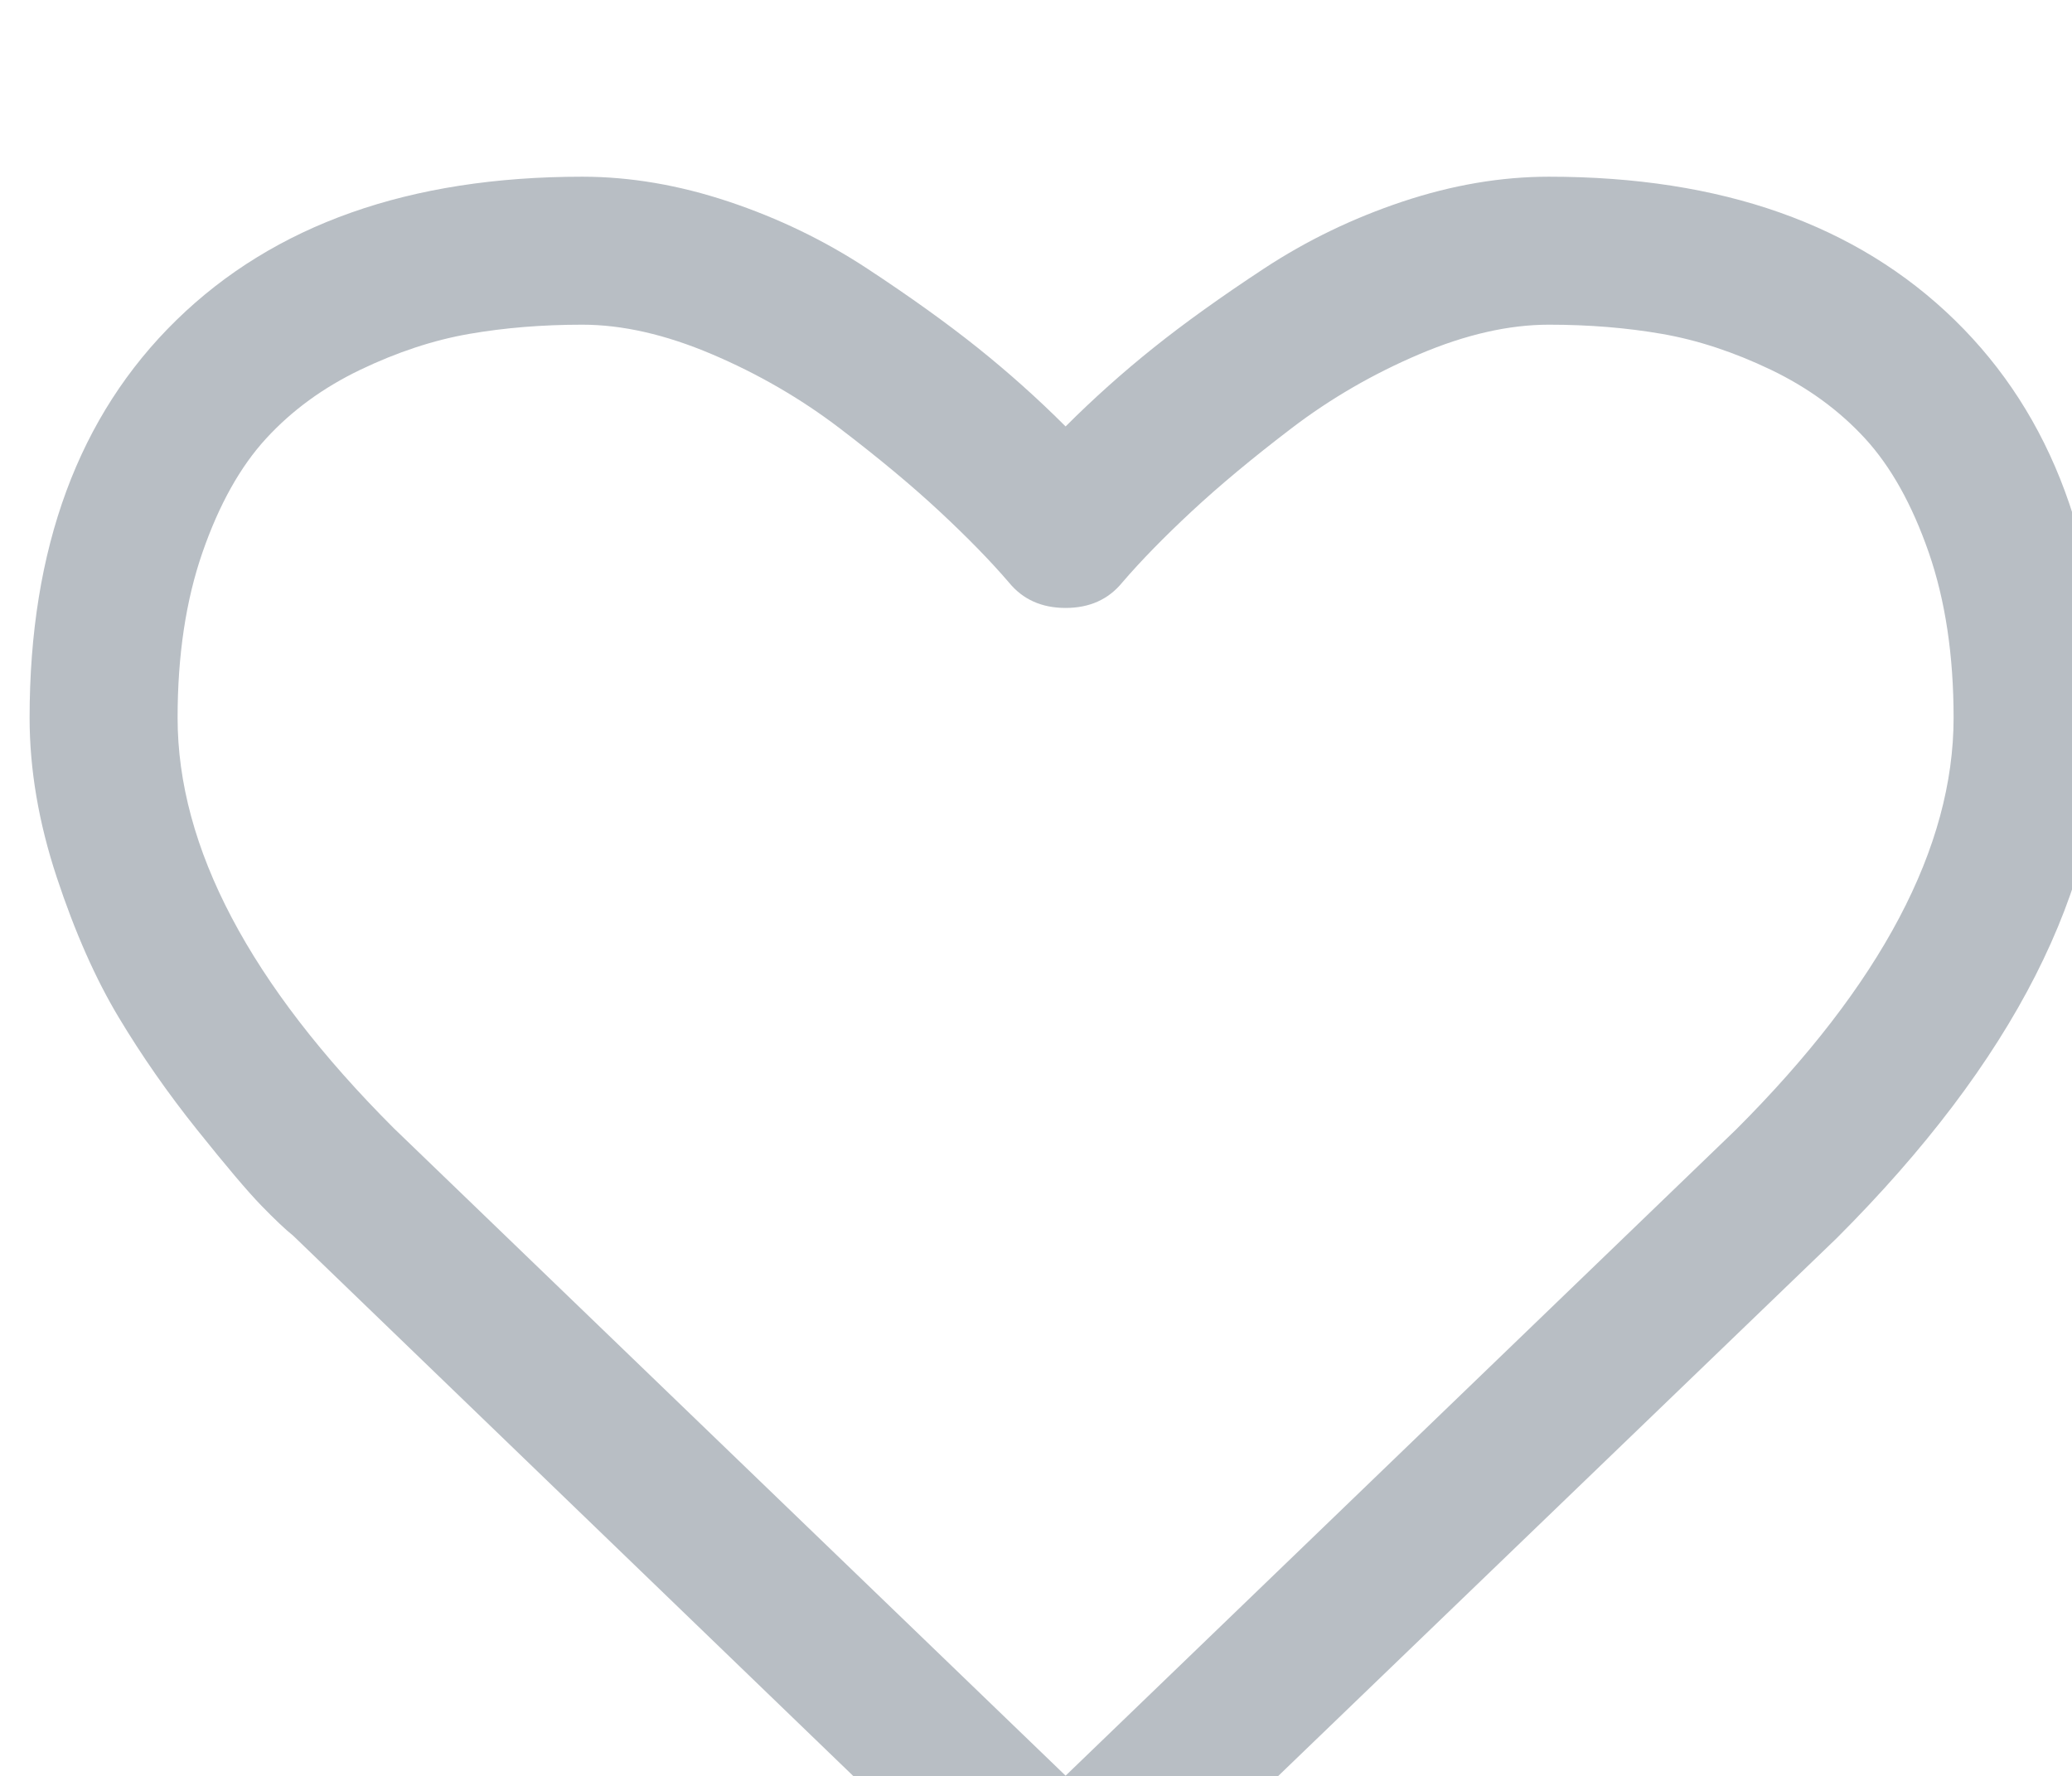
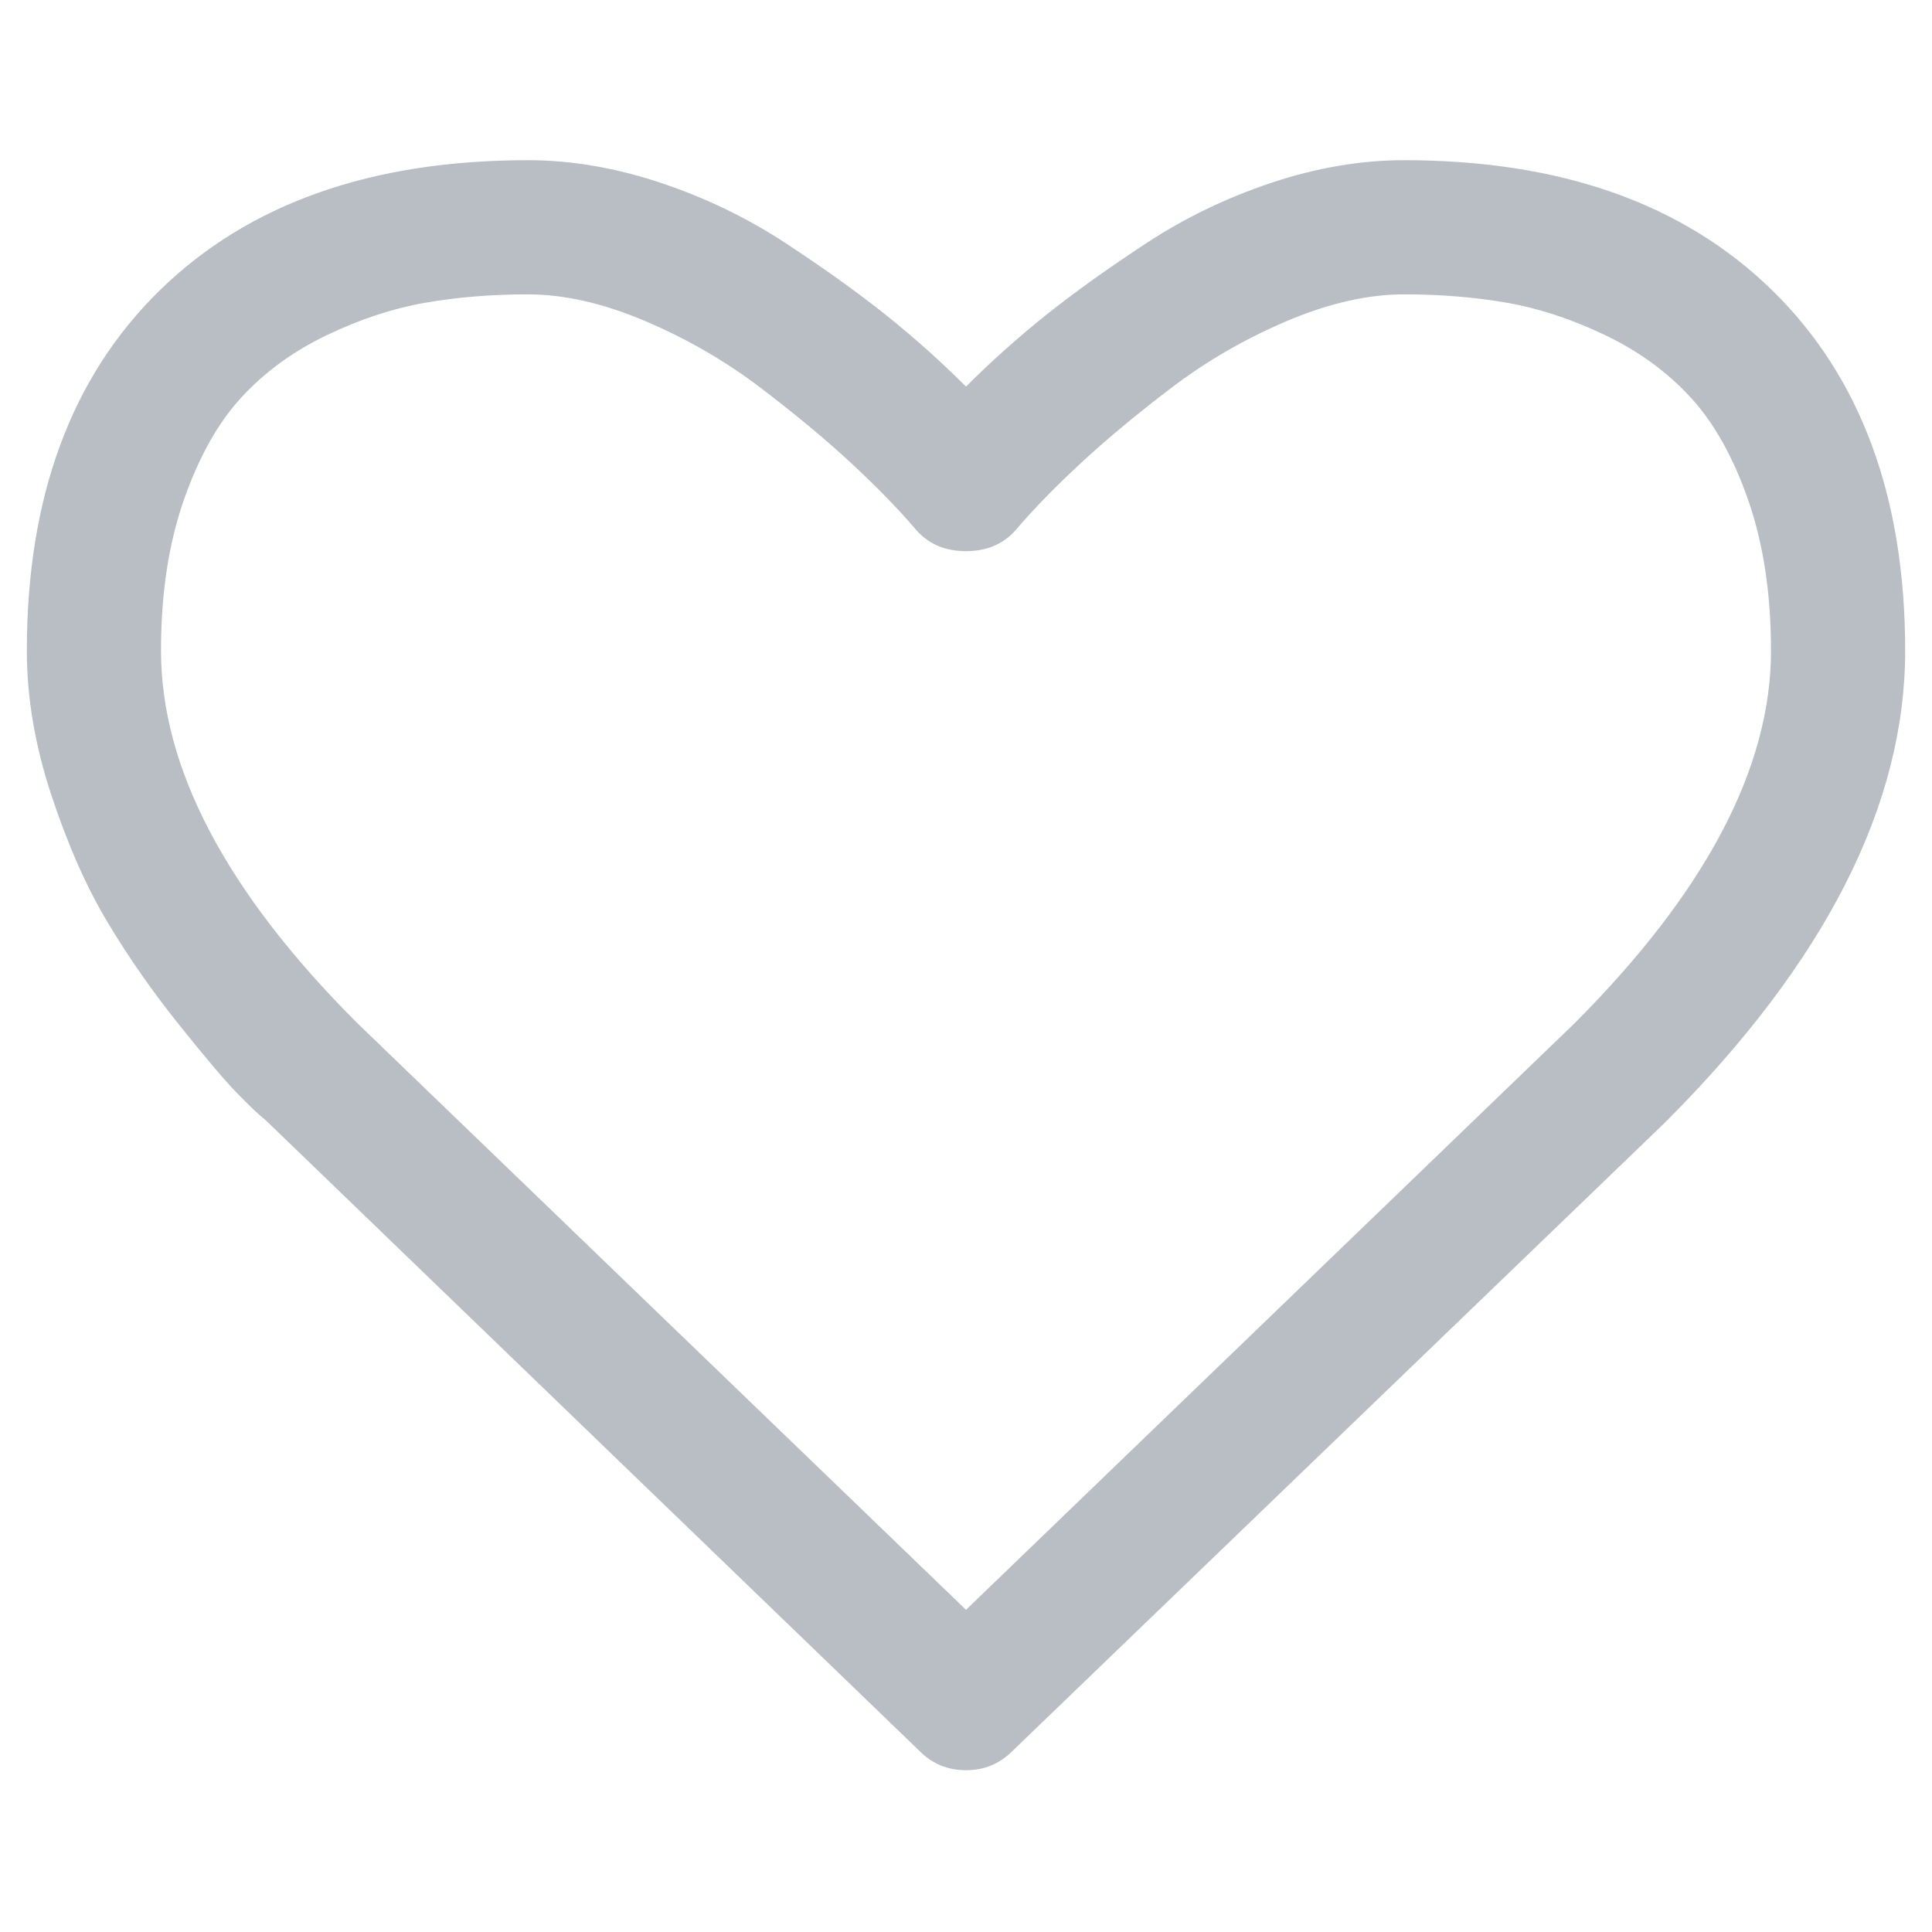
- <svg xmlns="http://www.w3.org/2000/svg" viewbox="0 0 360 360">
+ <svg xmlns="http://www.w3.org/2000/svg" viewBox="0 0 360 360">
  <style>.icon{fill:#B8BEC4;fill-rule:evenodd;}</style>
  <path class="icon" d="M355,121.256c0,28.78-14.913,58.076-44.728,87.89L188.592,326.333c-2.342,2.345-5.208,3.518-8.592,3.518   c-3.389,0-6.252-1.173-8.595-3.518L49.531,208.755c-1.303-1.041-3.095-2.734-5.371-5.078c-2.28-2.343-5.893-6.606-10.84-12.792   c-4.95-6.183-9.376-12.531-13.281-19.044c-3.906-6.51-7.392-14.384-10.45-23.632c-3.061-9.244-4.589-18.228-4.589-26.954   c0-28.643,8.266-51.04,24.804-67.187C46.34,37.925,69.191,29.85,98.359,29.85c8.071,0,16.309,1.402,24.706,4.2   c8.4,2.801,16.212,6.576,23.439,11.328c7.226,4.754,13.442,9.213,18.652,13.379c5.205,4.169,10.156,8.593,14.844,13.282   c4.686-4.688,9.635-9.113,14.843-13.282c5.206-4.166,11.426-8.625,18.654-13.379c7.224-4.751,15.039-8.527,23.436-11.328   c8.397-2.798,16.633-4.2,24.707-4.2c29.165,0,52.017,8.075,68.554,24.219C346.727,70.216,355,92.613,355,121.256z M329.999,121.256   c0-10.546-1.401-19.854-4.198-27.928c-2.805-8.072-6.382-14.484-10.743-19.238c-4.366-4.753-9.668-8.625-15.917-11.622   c-6.249-2.994-12.373-5.011-18.36-6.055c-5.988-1.041-12.37-1.563-19.14-1.563c-6.773,0-14.063,1.66-21.875,4.98   c-7.813,3.32-15.008,7.489-21.583,12.5c-6.577,5.014-12.204,9.701-16.892,14.063c-4.689,4.364-8.597,8.367-11.721,12.011   c-2.344,2.866-5.536,4.296-9.569,4.296c-4.038,0-7.229-1.43-9.57-4.296c-3.125-3.644-7.032-7.647-11.72-12.011   c-4.686-4.362-10.32-9.048-16.893-14.063c-6.578-5.012-13.769-9.18-21.583-12.5c-7.812-3.32-15.106-4.98-21.875-4.98   c-6.771,0-13.153,0.522-19.14,1.563c-5.991,1.044-12.109,3.061-18.36,6.055c-6.249,2.997-11.557,6.869-15.917,11.622   c-4.364,4.754-7.944,11.167-10.743,19.238C31.398,101.402,30,110.71,30,121.256c0,21.875,12.173,44.989,36.523,69.337L180,299.966   l113.279-109.18C317.758,166.309,329.999,143.13,329.999,121.256z" />
</svg>
